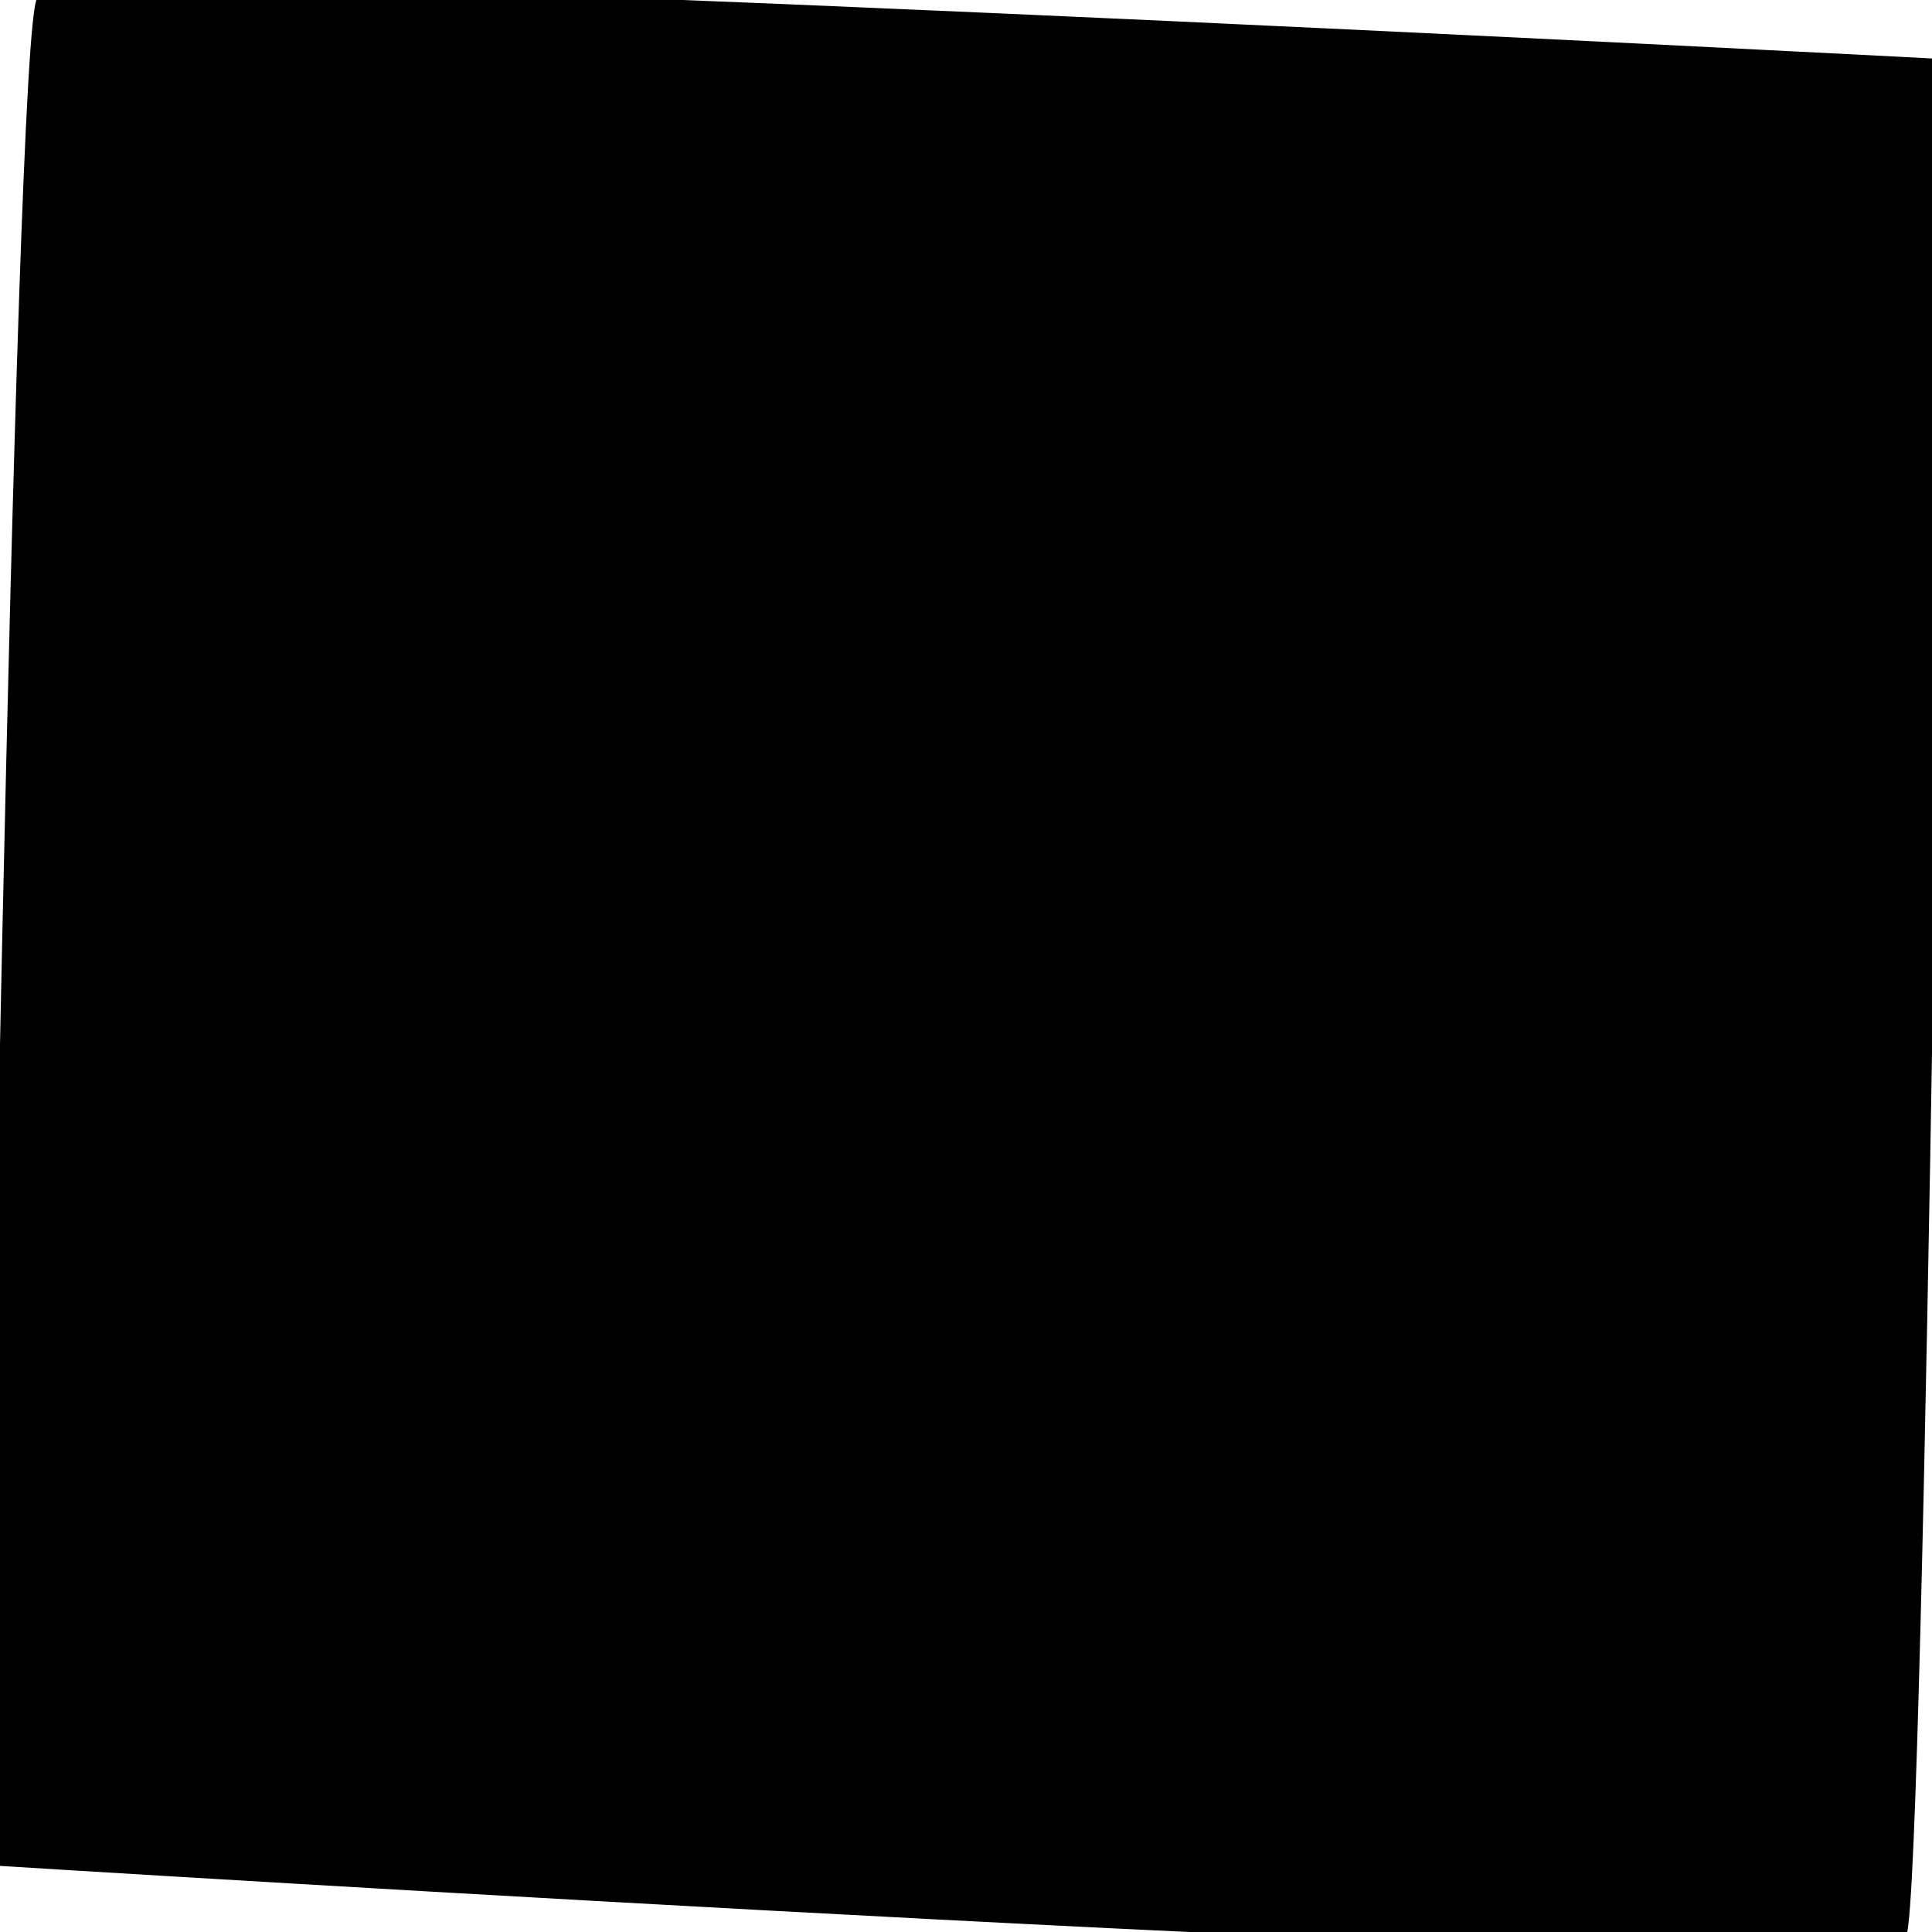
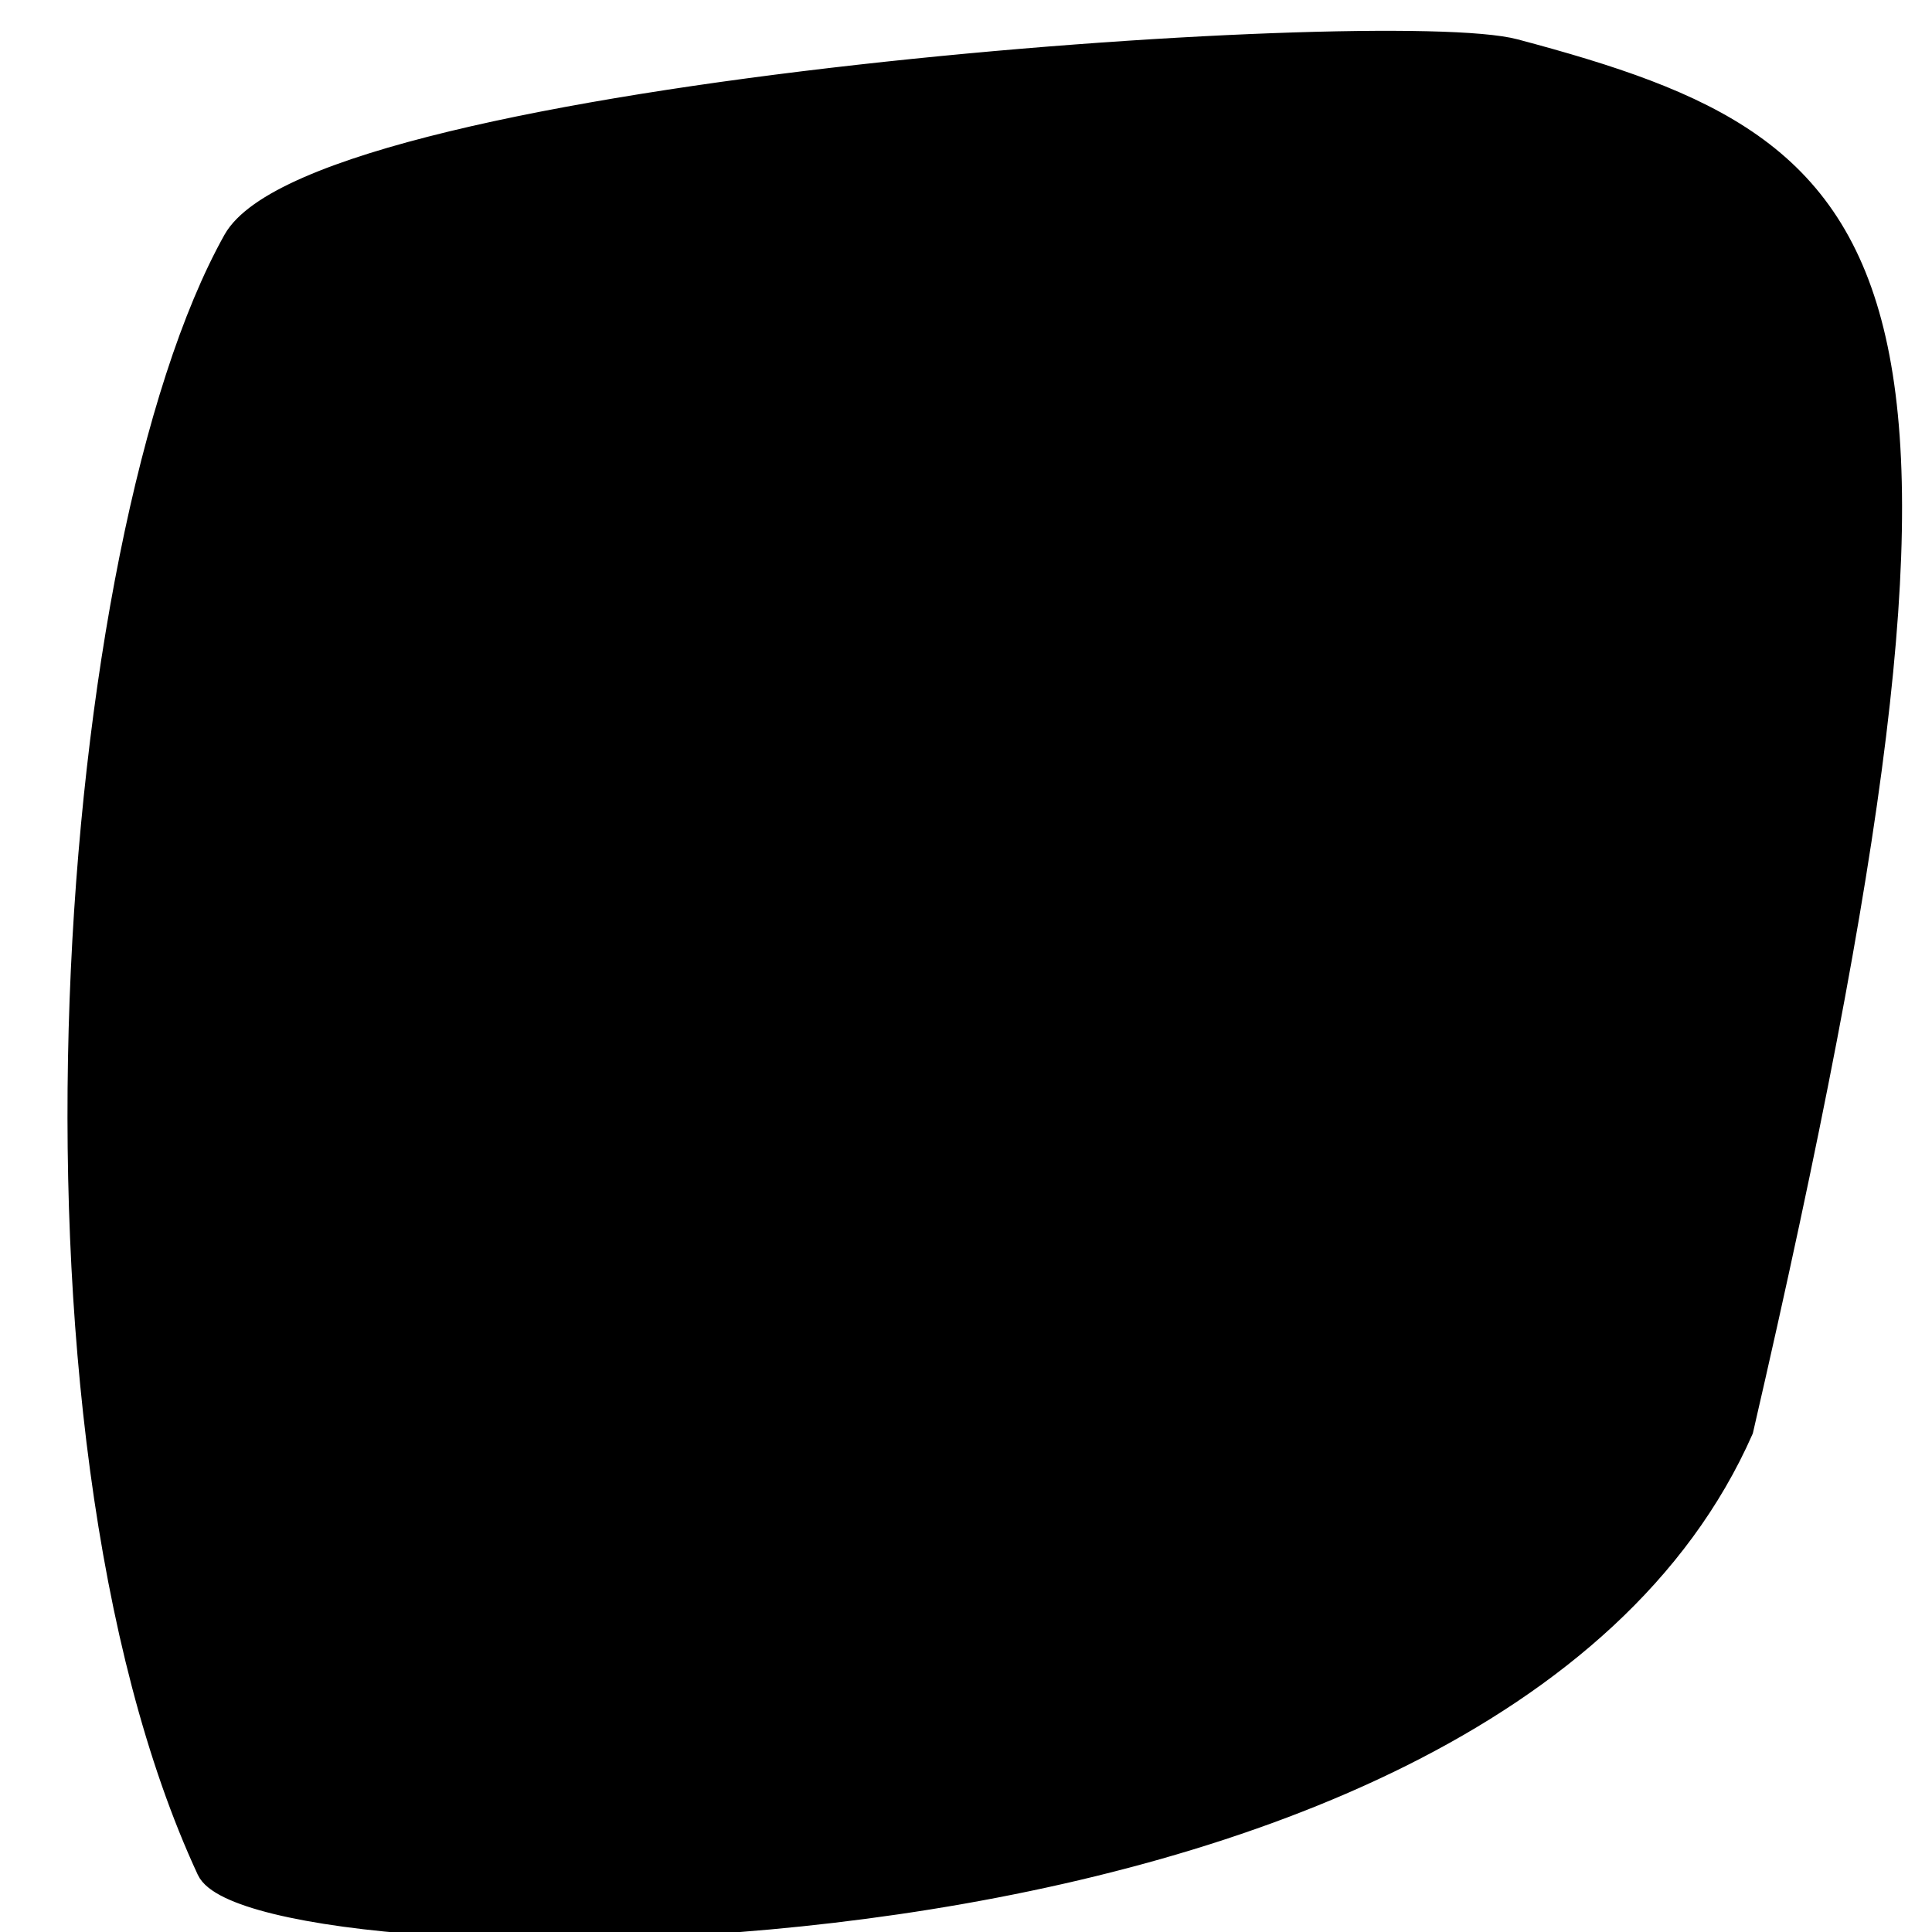
<svg xmlns="http://www.w3.org/2000/svg" version="1.1" width="10" height="10" viewBox="0 0 10 10" id="svg2">
  <defs id="defs4" />
-   <path d="m 0.248,0.004 c 0.181,-0.147 9.767,0.356 9.767,0.356 0,0 -0.107,9.417 -0.203,9.647 -0.085,0.202 -9.833,-0.407 -9.833,-0.407 0,0 0.149,-9.498 0.269,-9.596 z" id="path2990" style="fill:#000000;fill-opacity:1;stroke:#000000;stroke-width:0.113;stroke-linecap:butt;stroke-linejoin:miter;stroke-miterlimit:4;stroke-opacity:1;stroke-dasharray:none" />
+   <path d="M 1.207,1.241 C 1.647,0.456 7.182,0.078 7.842,0.254 9.848,0.788 10.422,1.344 9.023,7.403 7.706,10.387 1.313,10.203 1.071,9.682 -0.002,7.37 0.342,2.788 1.207,1.241 z" id="path2990" style="fill:#000000;fill-opacity:1;stroke:#000000;stroke-width:0.104;stroke-linecap:butt;stroke-linejoin:miter;stroke-miterlimit:4;stroke-opacity:1;stroke-dasharray:none" />
</svg>
